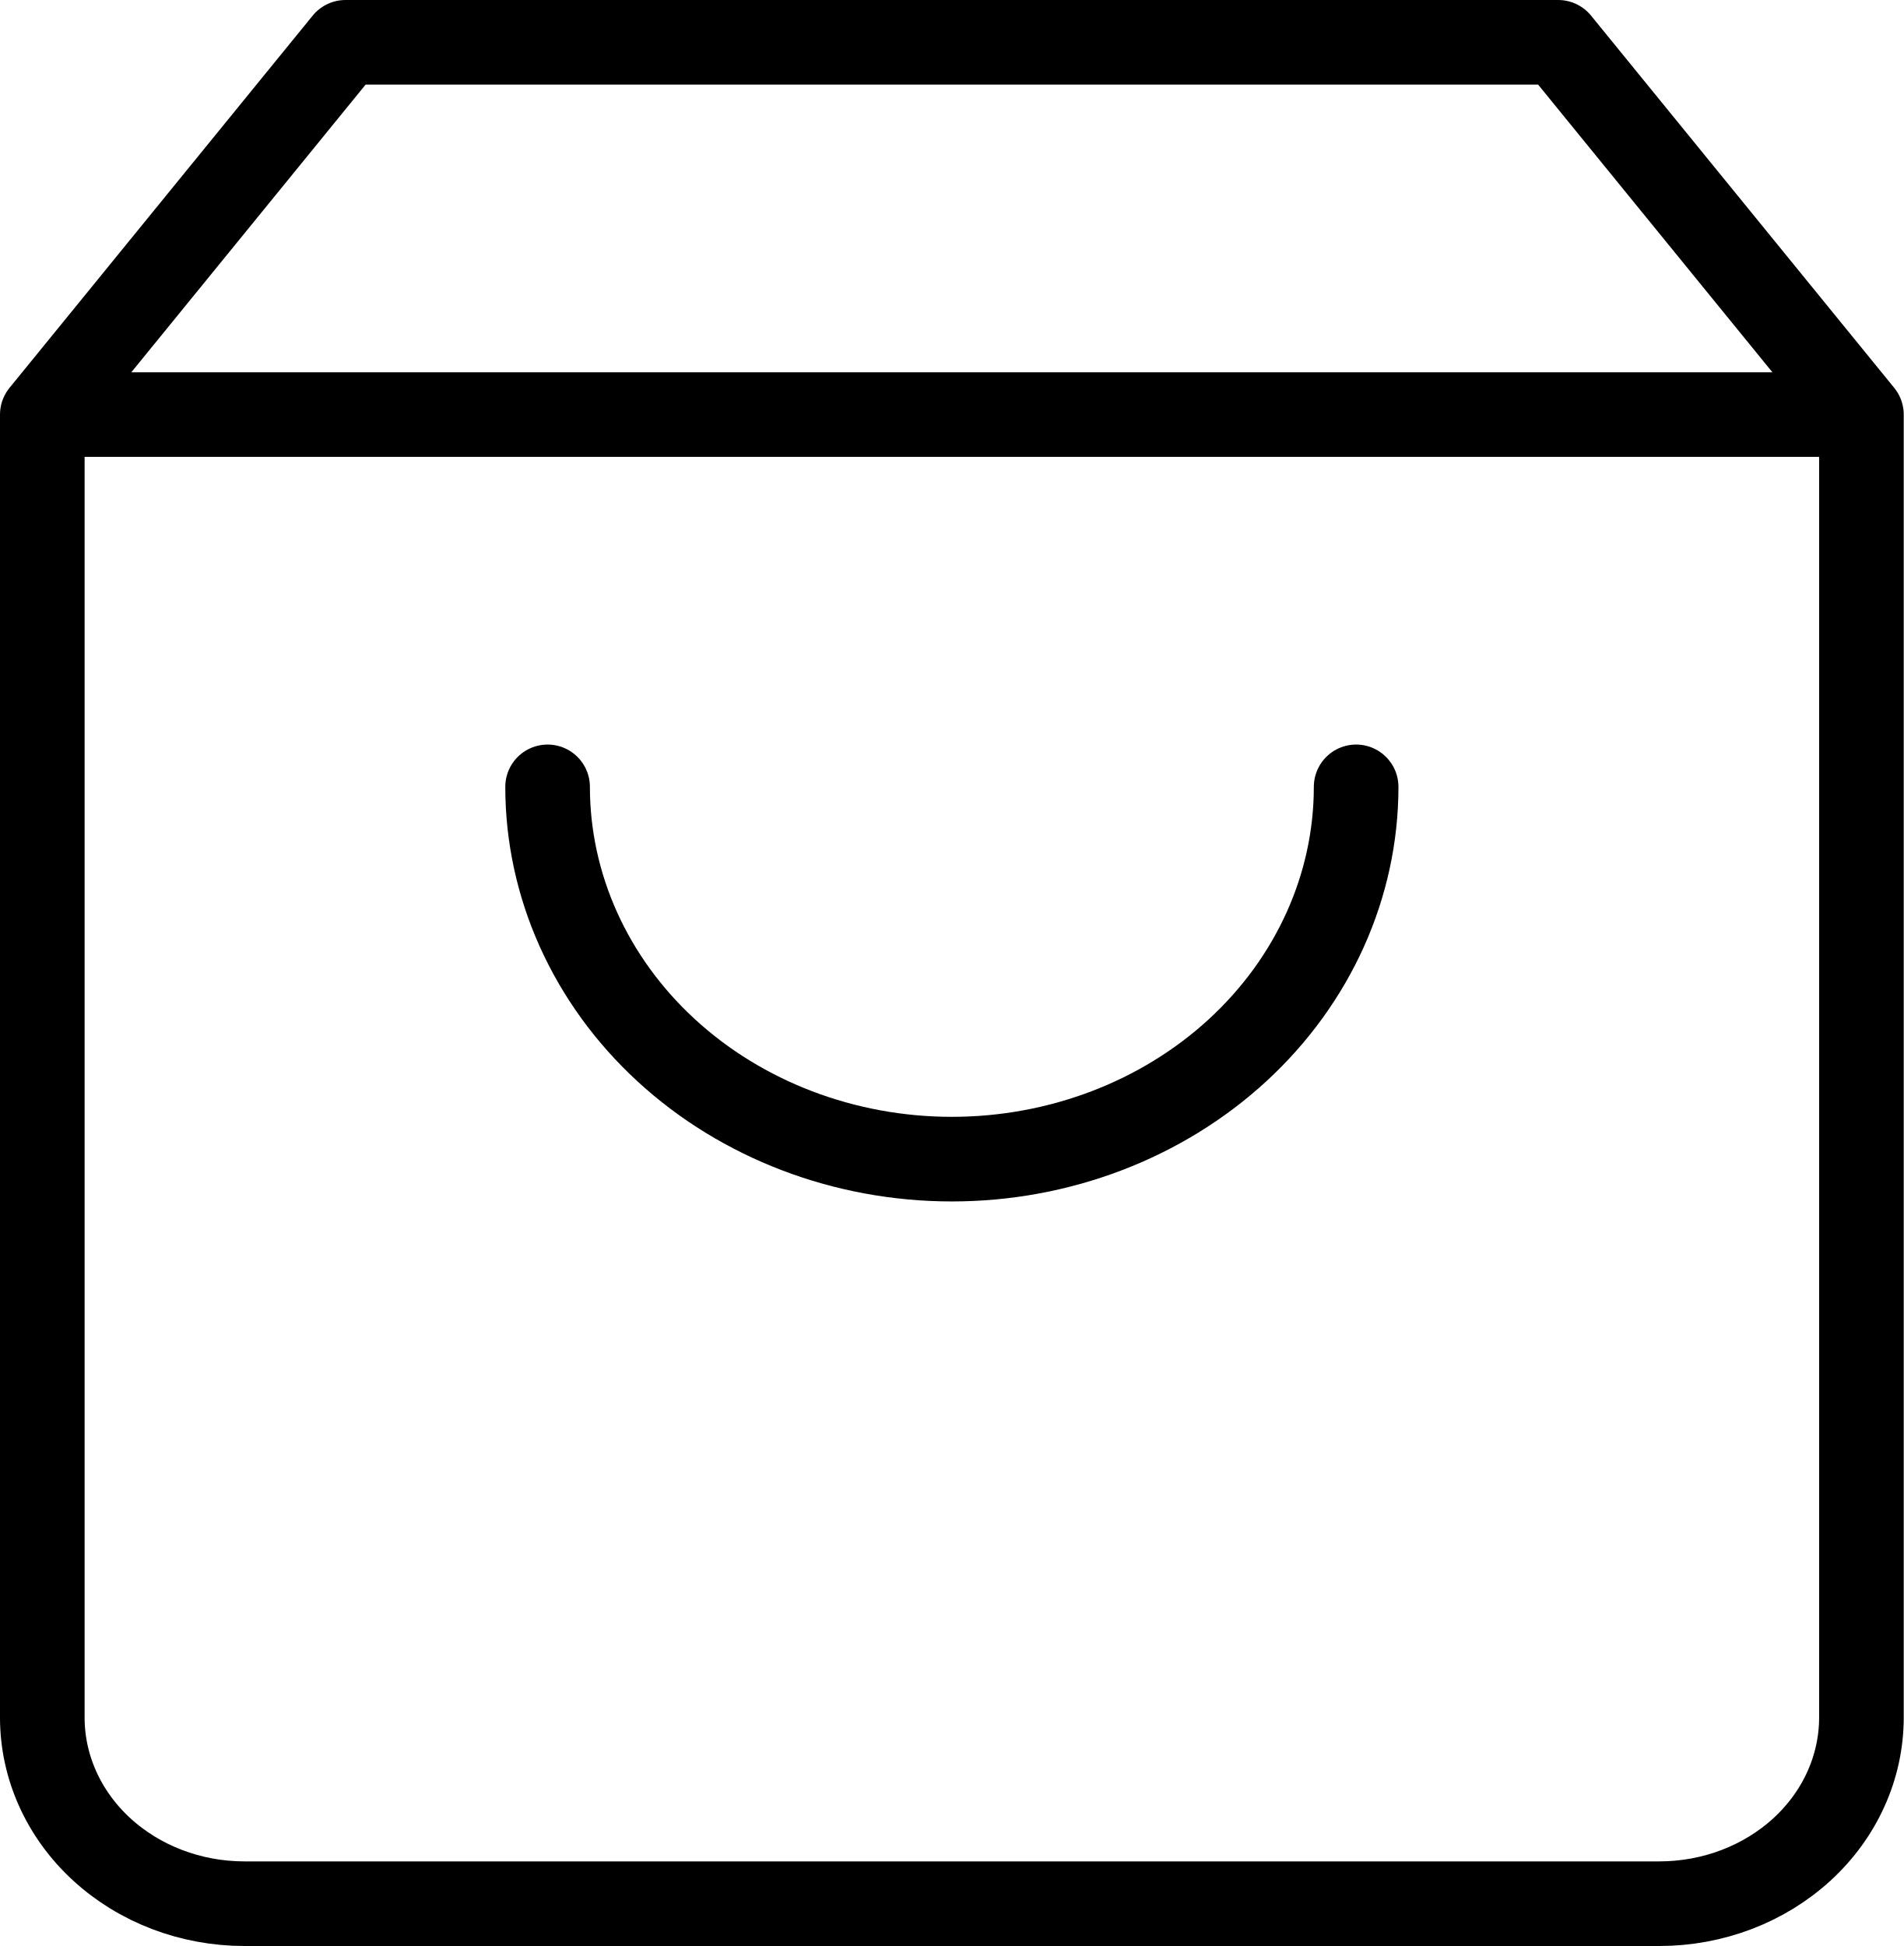
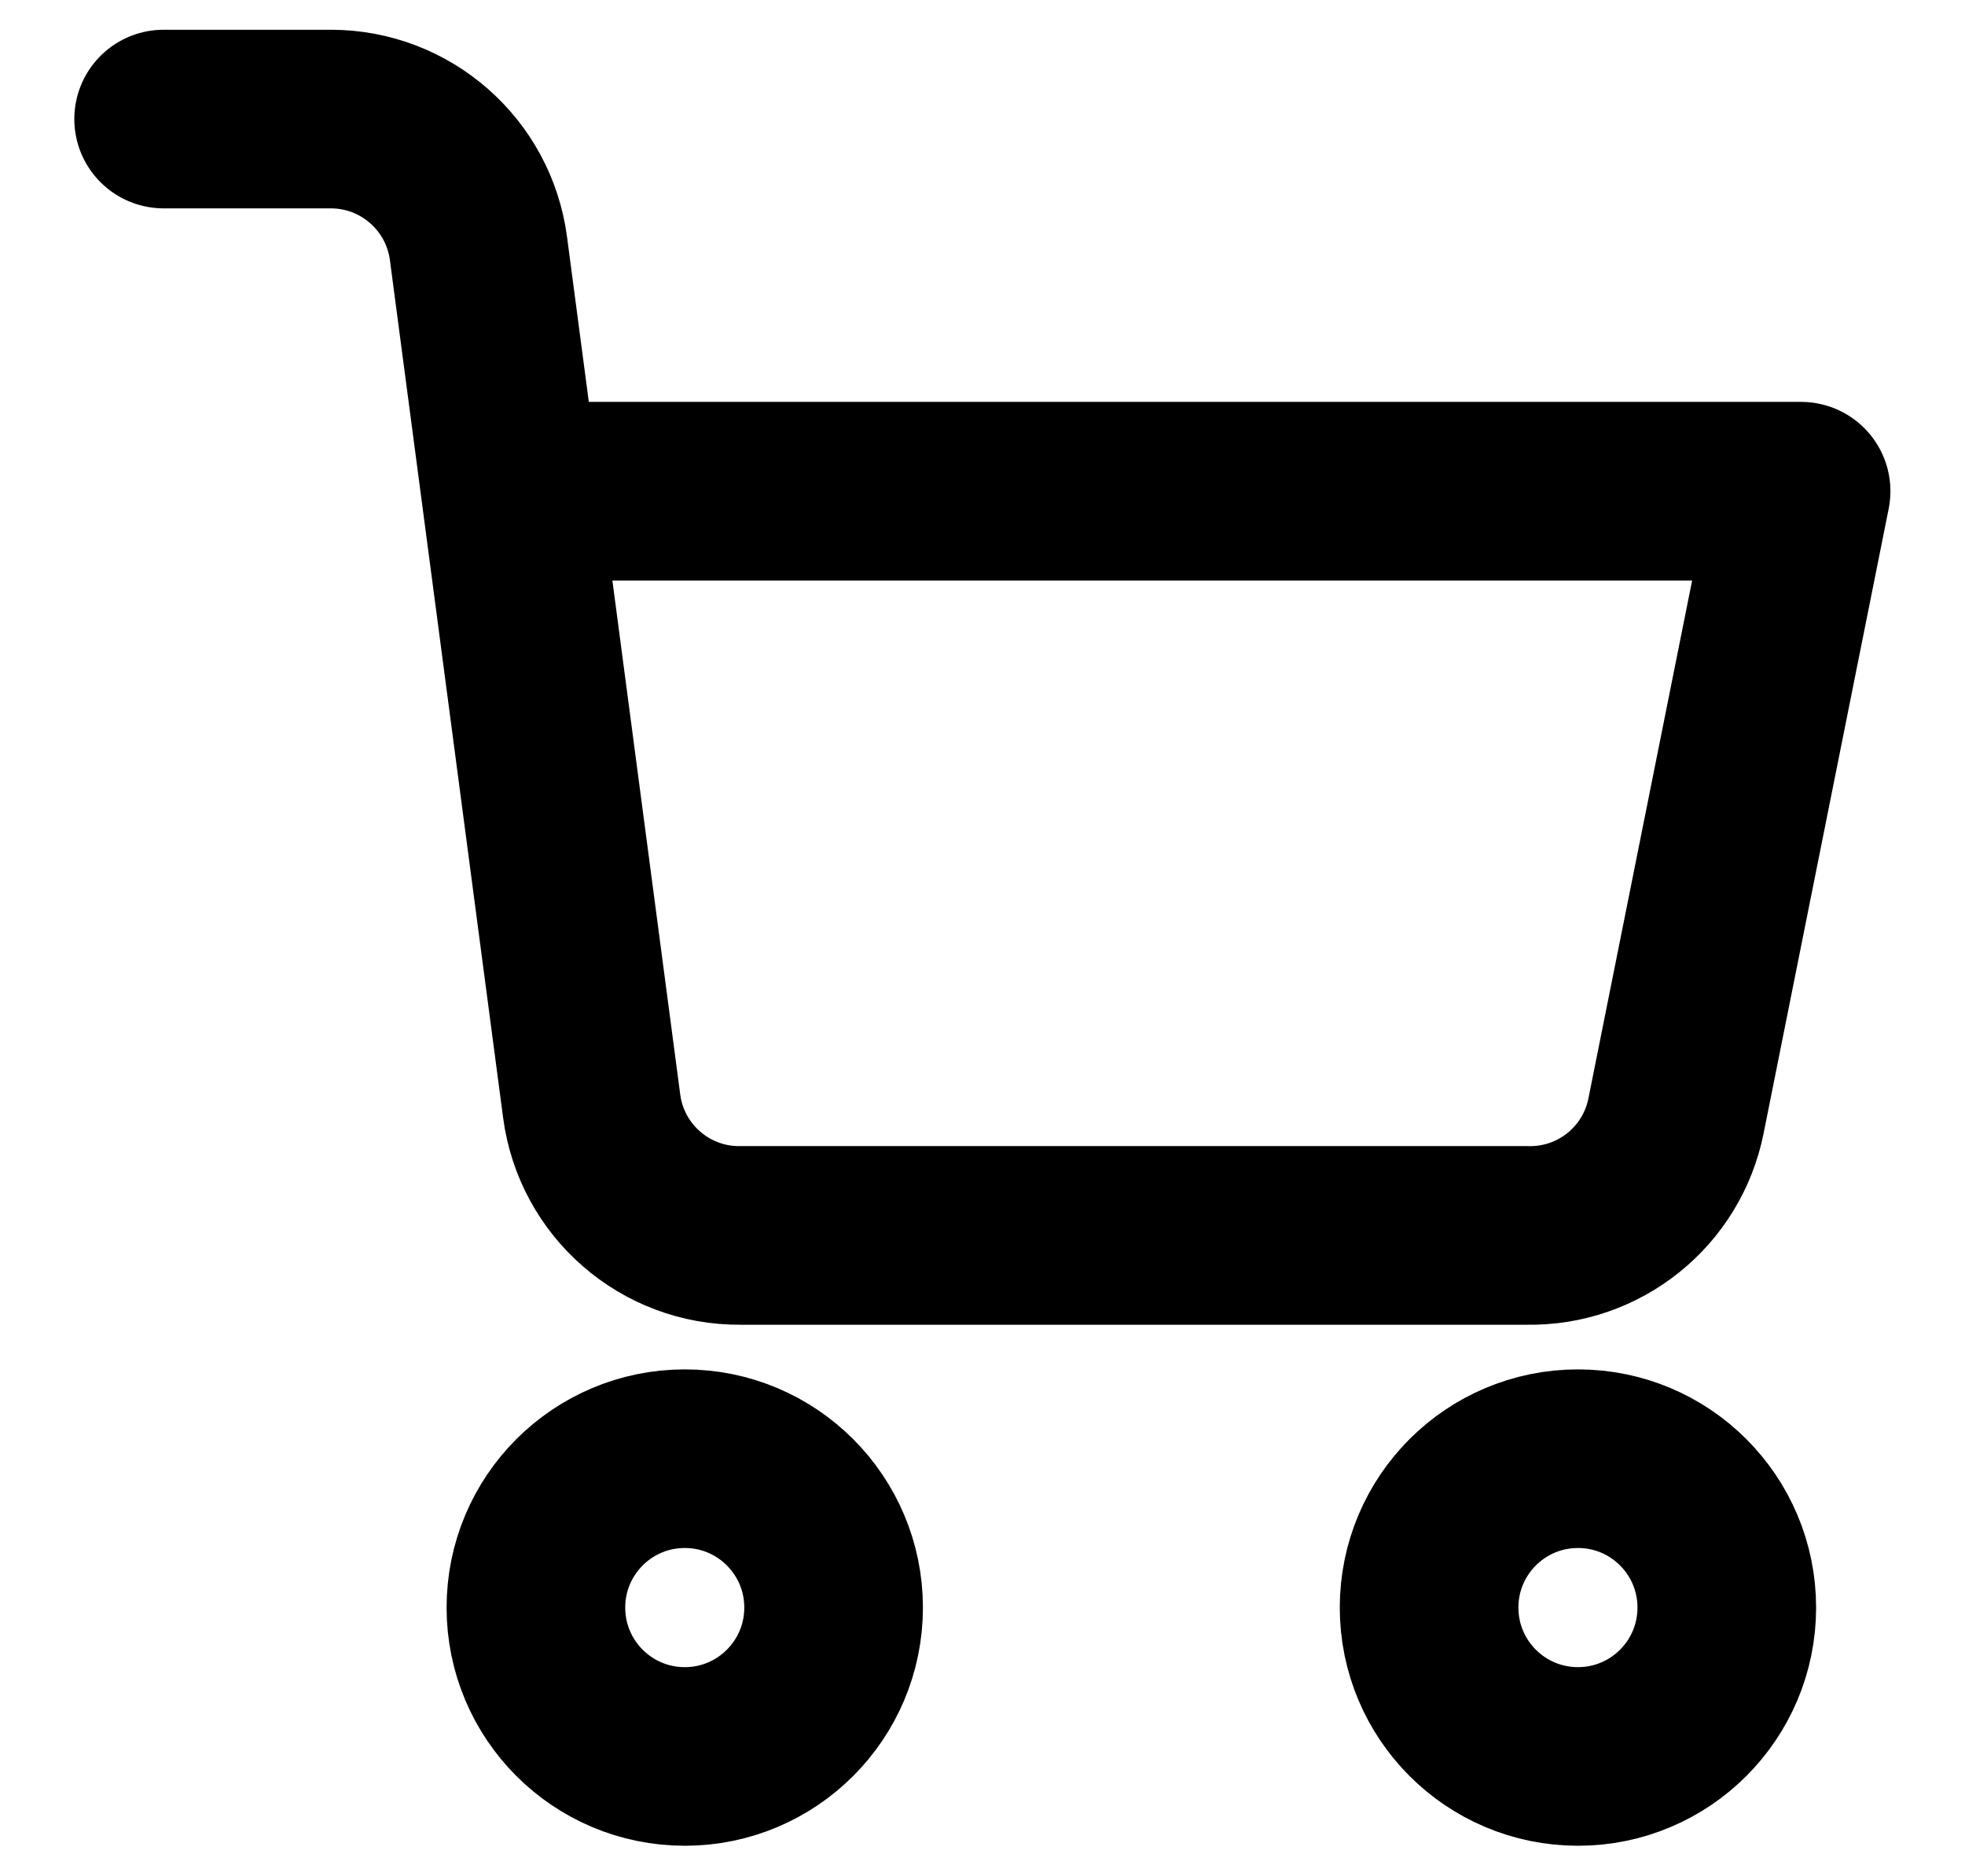
- <svg xmlns="http://www.w3.org/2000/svg" width="45" height="46" viewBox="0 0 45 46" fill="none">
-   <path d="M1 9.8L8.167 1H36.833L44 9.8M1 9.8V40.6C1 41.767 1.503 42.886 2.399 43.711C3.295 44.536 4.511 45 5.778 45H39.222C40.489 45 41.705 44.536 42.601 43.711C43.497 42.886 44 41.767 44 40.6V9.8M1 9.8H44M32.056 18.6C32.056 20.934 31.049 23.172 29.257 24.823C27.465 26.473 25.034 27.4 22.5 27.4C19.966 27.4 17.535 26.473 15.743 24.823C13.951 23.172 12.944 20.934 12.944 18.6" stroke="black" stroke-width="2" stroke-linecap="round" stroke-linejoin="round" />
+ <svg xmlns="http://www.w3.org/2000/svg" width="22" height="21" viewBox="0 0 22 21" fill="none">
+   <path fill-rule="evenodd" clip-rule="evenodd" d="M7.667 19.667C8.587 19.667 9.333 18.921 9.333 18C9.333 17.079 8.587 16.333 7.667 16.333C6.746 16.333 6 17.079 6 18C6 18.921 6.746 19.667 7.667 19.667Z" stroke="black" stroke-width="2" stroke-linecap="round" stroke-linejoin="round" />
+   <path fill-rule="evenodd" clip-rule="evenodd" d="M17.667 19.667C18.587 19.667 19.333 18.921 19.333 18C19.333 17.079 18.587 16.333 17.667 16.333C16.746 16.333 16 17.079 16 18C16 18.921 16.746 19.667 17.667 19.667Z" stroke="black" stroke-width="2" stroke-linecap="round" stroke-linejoin="round" />
+   <path d="M5.724 5.5H20.165L18.765 12.492C18.608 13.284 17.906 13.849 17.099 13.833H8.29C7.448 13.841 6.733 13.218 6.624 12.383L5.357 2.783C5.248 1.955 4.543 1.335 3.707 1.333H1.832" stroke="black" stroke-width="2" stroke-linecap="round" stroke-linejoin="round" />
</svg>
